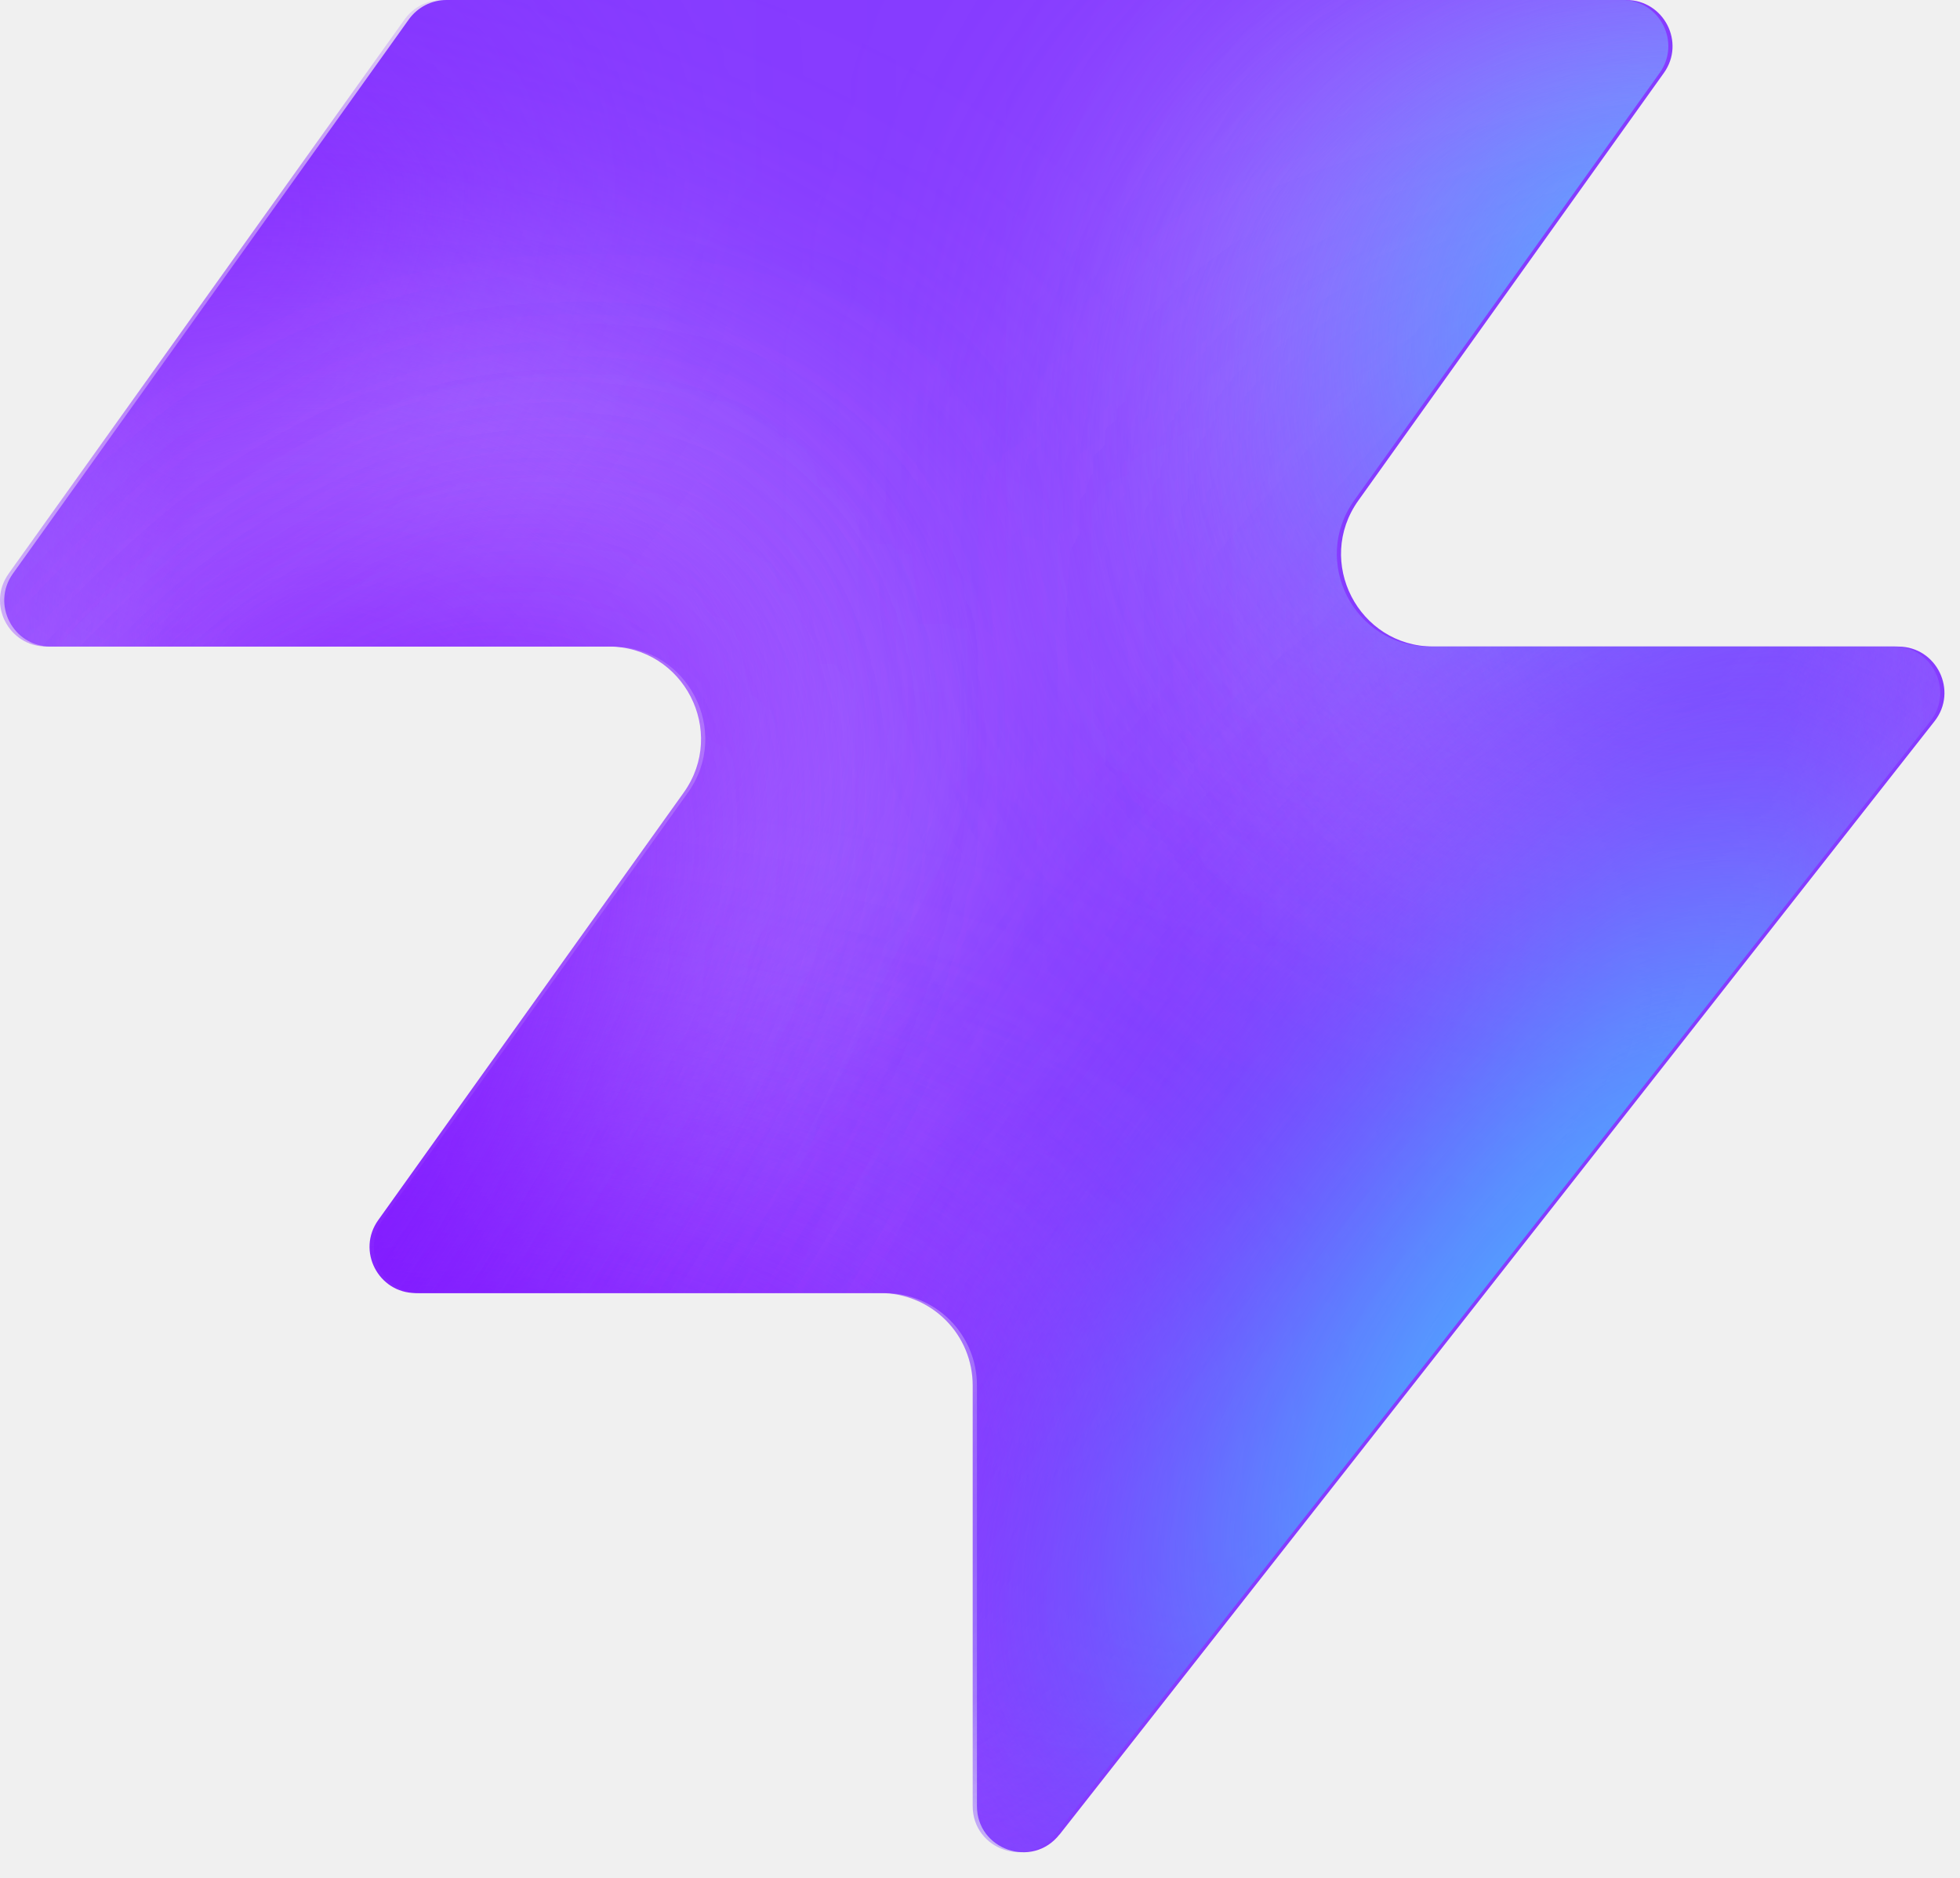
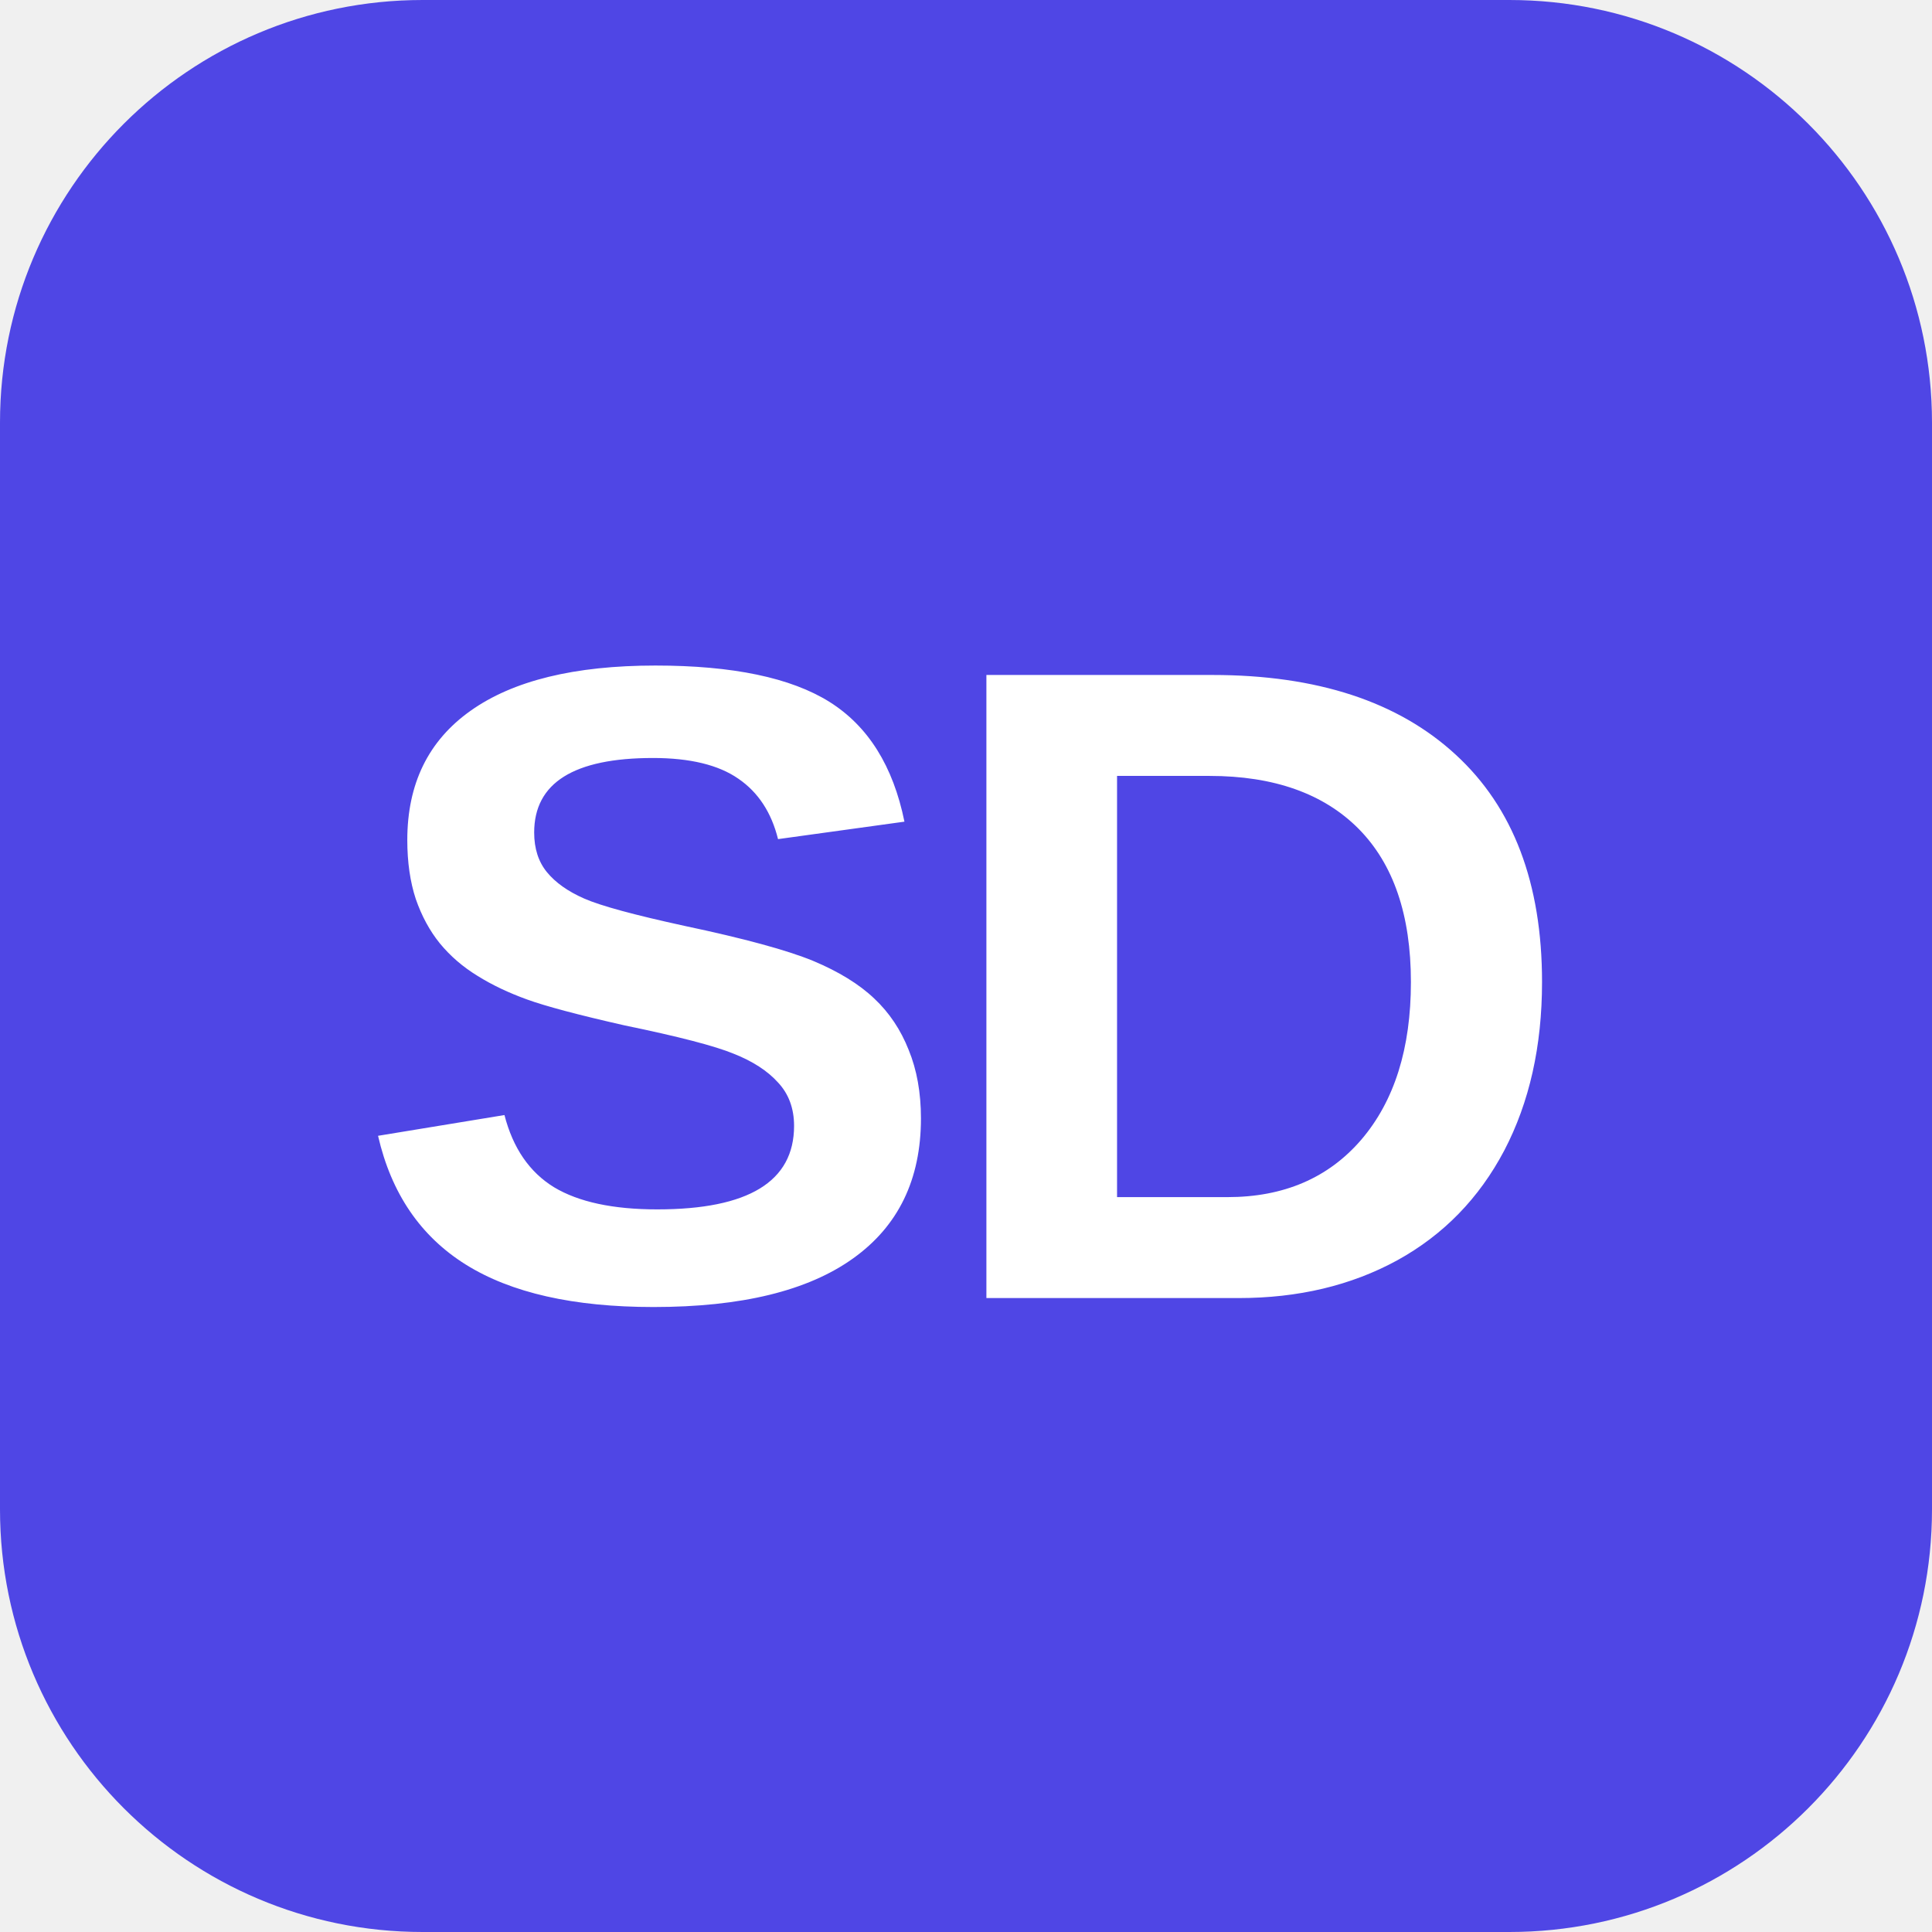
- <svg xmlns="http://www.w3.org/2000/svg" width="48" height="46" fill="none" viewBox="0 0 48 46">
-   <path fill="#863bff" d="M25.946 44.938c-.664.845-2.021.375-2.021-.698V33.937a2.26 2.26 0 0 0-2.262-2.262H10.287c-.92 0-1.456-1.04-.92-1.788l7.48-10.471c1.07-1.497 0-3.578-1.842-3.578H1.237c-.92 0-1.456-1.04-.92-1.788L10.013.474c.214-.297.556-.474.92-.474h28.894c.92 0 1.456 1.04.92 1.788l-7.48 10.471c-1.07 1.498 0 3.579 1.842 3.579h11.377c.943 0 1.473 1.088.89 1.83L25.947 44.94z" style="fill:#863bff;fill:color(display-p3 .525 .23 1);fill-opacity:1" />
-   <mask id="a" width="48" height="46" x="0" y="0" maskUnits="userSpaceOnUse" style="mask-type:alpha">
-     <path fill="#000" d="M25.842 44.938c-.664.844-2.021.375-2.021-.698V33.937a2.26 2.26 0 0 0-2.262-2.262H10.183c-.92 0-1.456-1.04-.92-1.788l7.48-10.471c1.07-1.498 0-3.579-1.842-3.579H1.133c-.92 0-1.456-1.04-.92-1.787L9.91.473c.214-.297.556-.474.92-.474h28.894c.92 0 1.456 1.04.92 1.788l-7.48 10.471c-1.07 1.498 0 3.578 1.842 3.578h11.377c.943 0 1.473 1.088.89 1.832L25.843 44.94z" style="fill:#000;fill-opacity:1" />
-   </mask>
-   <g mask="url(#a)">
-     <g filter="url(#b)">
-       <ellipse cx="5.508" cy="14.704" fill="#ede6ff" rx="5.508" ry="14.704" style="fill:#ede6ff;fill:color(display-p3 .927 .903 1);fill-opacity:1" transform="matrix(.00324 1 1 -.00324 -4.47 31.516)" />
-     </g>
-     <g filter="url(#c)">
-       <ellipse cx="10.399" cy="29.851" fill="#ede6ff" rx="10.399" ry="29.851" style="fill:#ede6ff;fill:color(display-p3 .927 .903 1);fill-opacity:1" transform="matrix(.00324 1 1 -.00324 -39.328 7.883)" />
-     </g>
-     <g filter="url(#d)">
-       <ellipse cx="5.508" cy="30.487" fill="#7e14ff" rx="5.508" ry="30.487" style="fill:#7e14ff;fill:color(display-p3 .492 .077 1);fill-opacity:1" transform="rotate(89.814 -25.913 -14.639)scale(1 -1)" />
-     </g>
-     <g filter="url(#e)">
-       <ellipse cx="5.508" cy="30.599" fill="#7e14ff" rx="5.508" ry="30.599" style="fill:#7e14ff;fill:color(display-p3 .492 .077 1);fill-opacity:1" transform="rotate(89.814 -32.644 -3.334)scale(1 -1)" />
-     </g>
-     <g filter="url(#f)">
-       <ellipse cx="5.508" cy="30.599" fill="#7e14ff" rx="5.508" ry="30.599" style="fill:#7e14ff;fill:color(display-p3 .492 .077 1);fill-opacity:1" transform="matrix(.00324 1 1 -.00324 -34.34 30.47)" />
-     </g>
-     <g filter="url(#g)">
-       <ellipse cx="14.072" cy="22.078" fill="#ede6ff" rx="14.072" ry="22.078" style="fill:#ede6ff;fill:color(display-p3 .927 .903 1);fill-opacity:1" transform="rotate(93.35 24.506 48.493)scale(-1 1)" />
-     </g>
-     <g filter="url(#h)">
-       <ellipse cx="3.47" cy="21.501" fill="#7e14ff" rx="3.47" ry="21.501" style="fill:#7e14ff;fill:color(display-p3 .492 .077 1);fill-opacity:1" transform="rotate(89.009 28.708 47.59)scale(-1 1)" />
-     </g>
-     <g filter="url(#i)">
-       <ellipse cx="3.47" cy="21.501" fill="#7e14ff" rx="3.47" ry="21.501" style="fill:#7e14ff;fill:color(display-p3 .492 .077 1);fill-opacity:1" transform="rotate(89.009 28.708 47.59)scale(-1 1)" />
-     </g>
-     <g filter="url(#j)">
-       <ellipse cx=".387" cy="8.972" fill="#7e14ff" rx="4.407" ry="29.108" style="fill:#7e14ff;fill:color(display-p3 .492 .077 1);fill-opacity:1" transform="rotate(39.51 .387 8.972)" />
-     </g>
-     <g filter="url(#k)">
-       <ellipse cx="47.523" cy="-6.092" fill="#7e14ff" rx="4.407" ry="29.108" style="fill:#7e14ff;fill:color(display-p3 .492 .077 1);fill-opacity:1" transform="rotate(37.892 47.523 -6.092)" />
-     </g>
-     <g filter="url(#l)">
-       <ellipse cx="41.412" cy="6.333" fill="#47bfff" rx="5.971" ry="9.665" style="fill:#47bfff;fill:color(display-p3 .28 .748 1);fill-opacity:1" transform="rotate(37.892 41.412 6.333)" />
-     </g>
-     <g filter="url(#m)">
-       <ellipse cx="-1.879" cy="38.332" fill="#7e14ff" rx="4.407" ry="29.108" style="fill:#7e14ff;fill:color(display-p3 .492 .077 1);fill-opacity:1" transform="rotate(37.892 -1.88 38.332)" />
-     </g>
-     <g filter="url(#n)">
-       <ellipse cx="-1.879" cy="38.332" fill="#7e14ff" rx="4.407" ry="29.108" style="fill:#7e14ff;fill:color(display-p3 .492 .077 1);fill-opacity:1" transform="rotate(37.892 -1.88 38.332)" />
-     </g>
-     <g filter="url(#o)">
-       <ellipse cx="35.651" cy="29.907" fill="#7e14ff" rx="4.407" ry="29.108" style="fill:#7e14ff;fill:color(display-p3 .492 .077 1);fill-opacity:1" transform="rotate(37.892 35.651 29.907)" />
-     </g>
-     <g filter="url(#p)">
-       <ellipse cx="38.418" cy="32.4" fill="#47bfff" rx="5.971" ry="15.297" style="fill:#47bfff;fill:color(display-p3 .28 .748 1);fill-opacity:1" transform="rotate(37.892 38.418 32.4)" />
-     </g>
-   </g>
-   <defs>
-     <filter id="b" width="60.045" height="41.654" x="-19.77" y="16.149" color-interpolation-filters="sRGB" filterUnits="userSpaceOnUse">
-       <feFlood flood-opacity="0" result="BackgroundImageFix" />
-       <feBlend in="SourceGraphic" in2="BackgroundImageFix" result="shape" />
-       <feGaussianBlur result="effect1_foregroundBlur_2002_17158" stdDeviation="7.659" />
-     </filter>
-     <filter id="c" width="90.34" height="51.437" x="-54.613" y="-7.533" color-interpolation-filters="sRGB" filterUnits="userSpaceOnUse">
-       <feFlood flood-opacity="0" result="BackgroundImageFix" />
-       <feBlend in="SourceGraphic" in2="BackgroundImageFix" result="shape" />
-       <feGaussianBlur result="effect1_foregroundBlur_2002_17158" stdDeviation="7.659" />
-     </filter>
-     <filter id="d" width="79.355" height="29.4" x="-49.64" y="2.03" color-interpolation-filters="sRGB" filterUnits="userSpaceOnUse">
-       <feFlood flood-opacity="0" result="BackgroundImageFix" />
-       <feBlend in="SourceGraphic" in2="BackgroundImageFix" result="shape" />
-       <feGaussianBlur result="effect1_foregroundBlur_2002_17158" stdDeviation="4.596" />
-     </filter>
-     <filter id="e" width="79.579" height="29.4" x="-45.045" y="20.029" color-interpolation-filters="sRGB" filterUnits="userSpaceOnUse">
-       <feFlood flood-opacity="0" result="BackgroundImageFix" />
-       <feBlend in="SourceGraphic" in2="BackgroundImageFix" result="shape" />
-       <feGaussianBlur result="effect1_foregroundBlur_2002_17158" stdDeviation="4.596" />
-     </filter>
-     <filter id="f" width="79.579" height="29.4" x="-43.513" y="21.178" color-interpolation-filters="sRGB" filterUnits="userSpaceOnUse">
-       <feFlood flood-opacity="0" result="BackgroundImageFix" />
-       <feBlend in="SourceGraphic" in2="BackgroundImageFix" result="shape" />
-       <feGaussianBlur result="effect1_foregroundBlur_2002_17158" stdDeviation="4.596" />
-     </filter>
-     <filter id="g" width="74.749" height="58.852" x="15.756" y="-17.901" color-interpolation-filters="sRGB" filterUnits="userSpaceOnUse">
-       <feFlood flood-opacity="0" result="BackgroundImageFix" />
-       <feBlend in="SourceGraphic" in2="BackgroundImageFix" result="shape" />
-       <feGaussianBlur result="effect1_foregroundBlur_2002_17158" stdDeviation="7.659" />
-     </filter>
-     <filter id="h" width="61.377" height="25.362" x="23.548" y="2.284" color-interpolation-filters="sRGB" filterUnits="userSpaceOnUse">
-       <feFlood flood-opacity="0" result="BackgroundImageFix" />
-       <feBlend in="SourceGraphic" in2="BackgroundImageFix" result="shape" />
-       <feGaussianBlur result="effect1_foregroundBlur_2002_17158" stdDeviation="4.596" />
-     </filter>
-     <filter id="i" width="61.377" height="25.362" x="23.548" y="2.284" color-interpolation-filters="sRGB" filterUnits="userSpaceOnUse">
-       <feFlood flood-opacity="0" result="BackgroundImageFix" />
-       <feBlend in="SourceGraphic" in2="BackgroundImageFix" result="shape" />
-       <feGaussianBlur result="effect1_foregroundBlur_2002_17158" stdDeviation="4.596" />
-     </filter>
-     <filter id="j" width="56.045" height="63.649" x="-27.636" y="-22.853" color-interpolation-filters="sRGB" filterUnits="userSpaceOnUse">
-       <feFlood flood-opacity="0" result="BackgroundImageFix" />
-       <feBlend in="SourceGraphic" in2="BackgroundImageFix" result="shape" />
-       <feGaussianBlur result="effect1_foregroundBlur_2002_17158" stdDeviation="4.596" />
-     </filter>
-     <filter id="k" width="54.814" height="64.646" x="20.116" y="-38.415" color-interpolation-filters="sRGB" filterUnits="userSpaceOnUse">
-       <feFlood flood-opacity="0" result="BackgroundImageFix" />
-       <feBlend in="SourceGraphic" in2="BackgroundImageFix" result="shape" />
-       <feGaussianBlur result="effect1_foregroundBlur_2002_17158" stdDeviation="4.596" />
-     </filter>
-     <filter id="l" width="33.541" height="35.313" x="24.641" y="-11.323" color-interpolation-filters="sRGB" filterUnits="userSpaceOnUse">
-       <feFlood flood-opacity="0" result="BackgroundImageFix" />
-       <feBlend in="SourceGraphic" in2="BackgroundImageFix" result="shape" />
-       <feGaussianBlur result="effect1_foregroundBlur_2002_17158" stdDeviation="4.596" />
-     </filter>
-     <filter id="m" width="54.814" height="64.646" x="-29.286" y="6.009" color-interpolation-filters="sRGB" filterUnits="userSpaceOnUse">
-       <feFlood flood-opacity="0" result="BackgroundImageFix" />
-       <feBlend in="SourceGraphic" in2="BackgroundImageFix" result="shape" />
-       <feGaussianBlur result="effect1_foregroundBlur_2002_17158" stdDeviation="4.596" />
-     </filter>
-     <filter id="n" width="54.814" height="64.646" x="-29.286" y="6.009" color-interpolation-filters="sRGB" filterUnits="userSpaceOnUse">
-       <feFlood flood-opacity="0" result="BackgroundImageFix" />
-       <feBlend in="SourceGraphic" in2="BackgroundImageFix" result="shape" />
-       <feGaussianBlur result="effect1_foregroundBlur_2002_17158" stdDeviation="4.596" />
-     </filter>
-     <filter id="o" width="54.814" height="64.646" x="8.244" y="-2.416" color-interpolation-filters="sRGB" filterUnits="userSpaceOnUse">
-       <feFlood flood-opacity="0" result="BackgroundImageFix" />
-       <feBlend in="SourceGraphic" in2="BackgroundImageFix" result="shape" />
-       <feGaussianBlur result="effect1_foregroundBlur_2002_17158" stdDeviation="4.596" />
-     </filter>
-     <filter id="p" width="39.409" height="43.623" x="18.713" y="10.588" color-interpolation-filters="sRGB" filterUnits="userSpaceOnUse">
-       <feFlood flood-opacity="0" result="BackgroundImageFix" />
-       <feBlend in="SourceGraphic" in2="BackgroundImageFix" result="shape" />
-       <feGaussianBlur result="effect1_foregroundBlur_2002_17158" stdDeviation="4.596" />
-     </filter>
-   </defs>
+ <svg xmlns="http://www.w3.org/2000/svg" viewBox="0 0 64 64">
+   <rect width="64" height="64" rx="14" fill="#4f46e5" />
+   <text x="32" y="43" text-anchor="middle" font-family="system-ui, -apple-system, 'Segoe UI', Arial, sans-serif" font-size="30" font-weight="700" fill="#ffffff" letter-spacing="-1">SD</text>
</svg>
